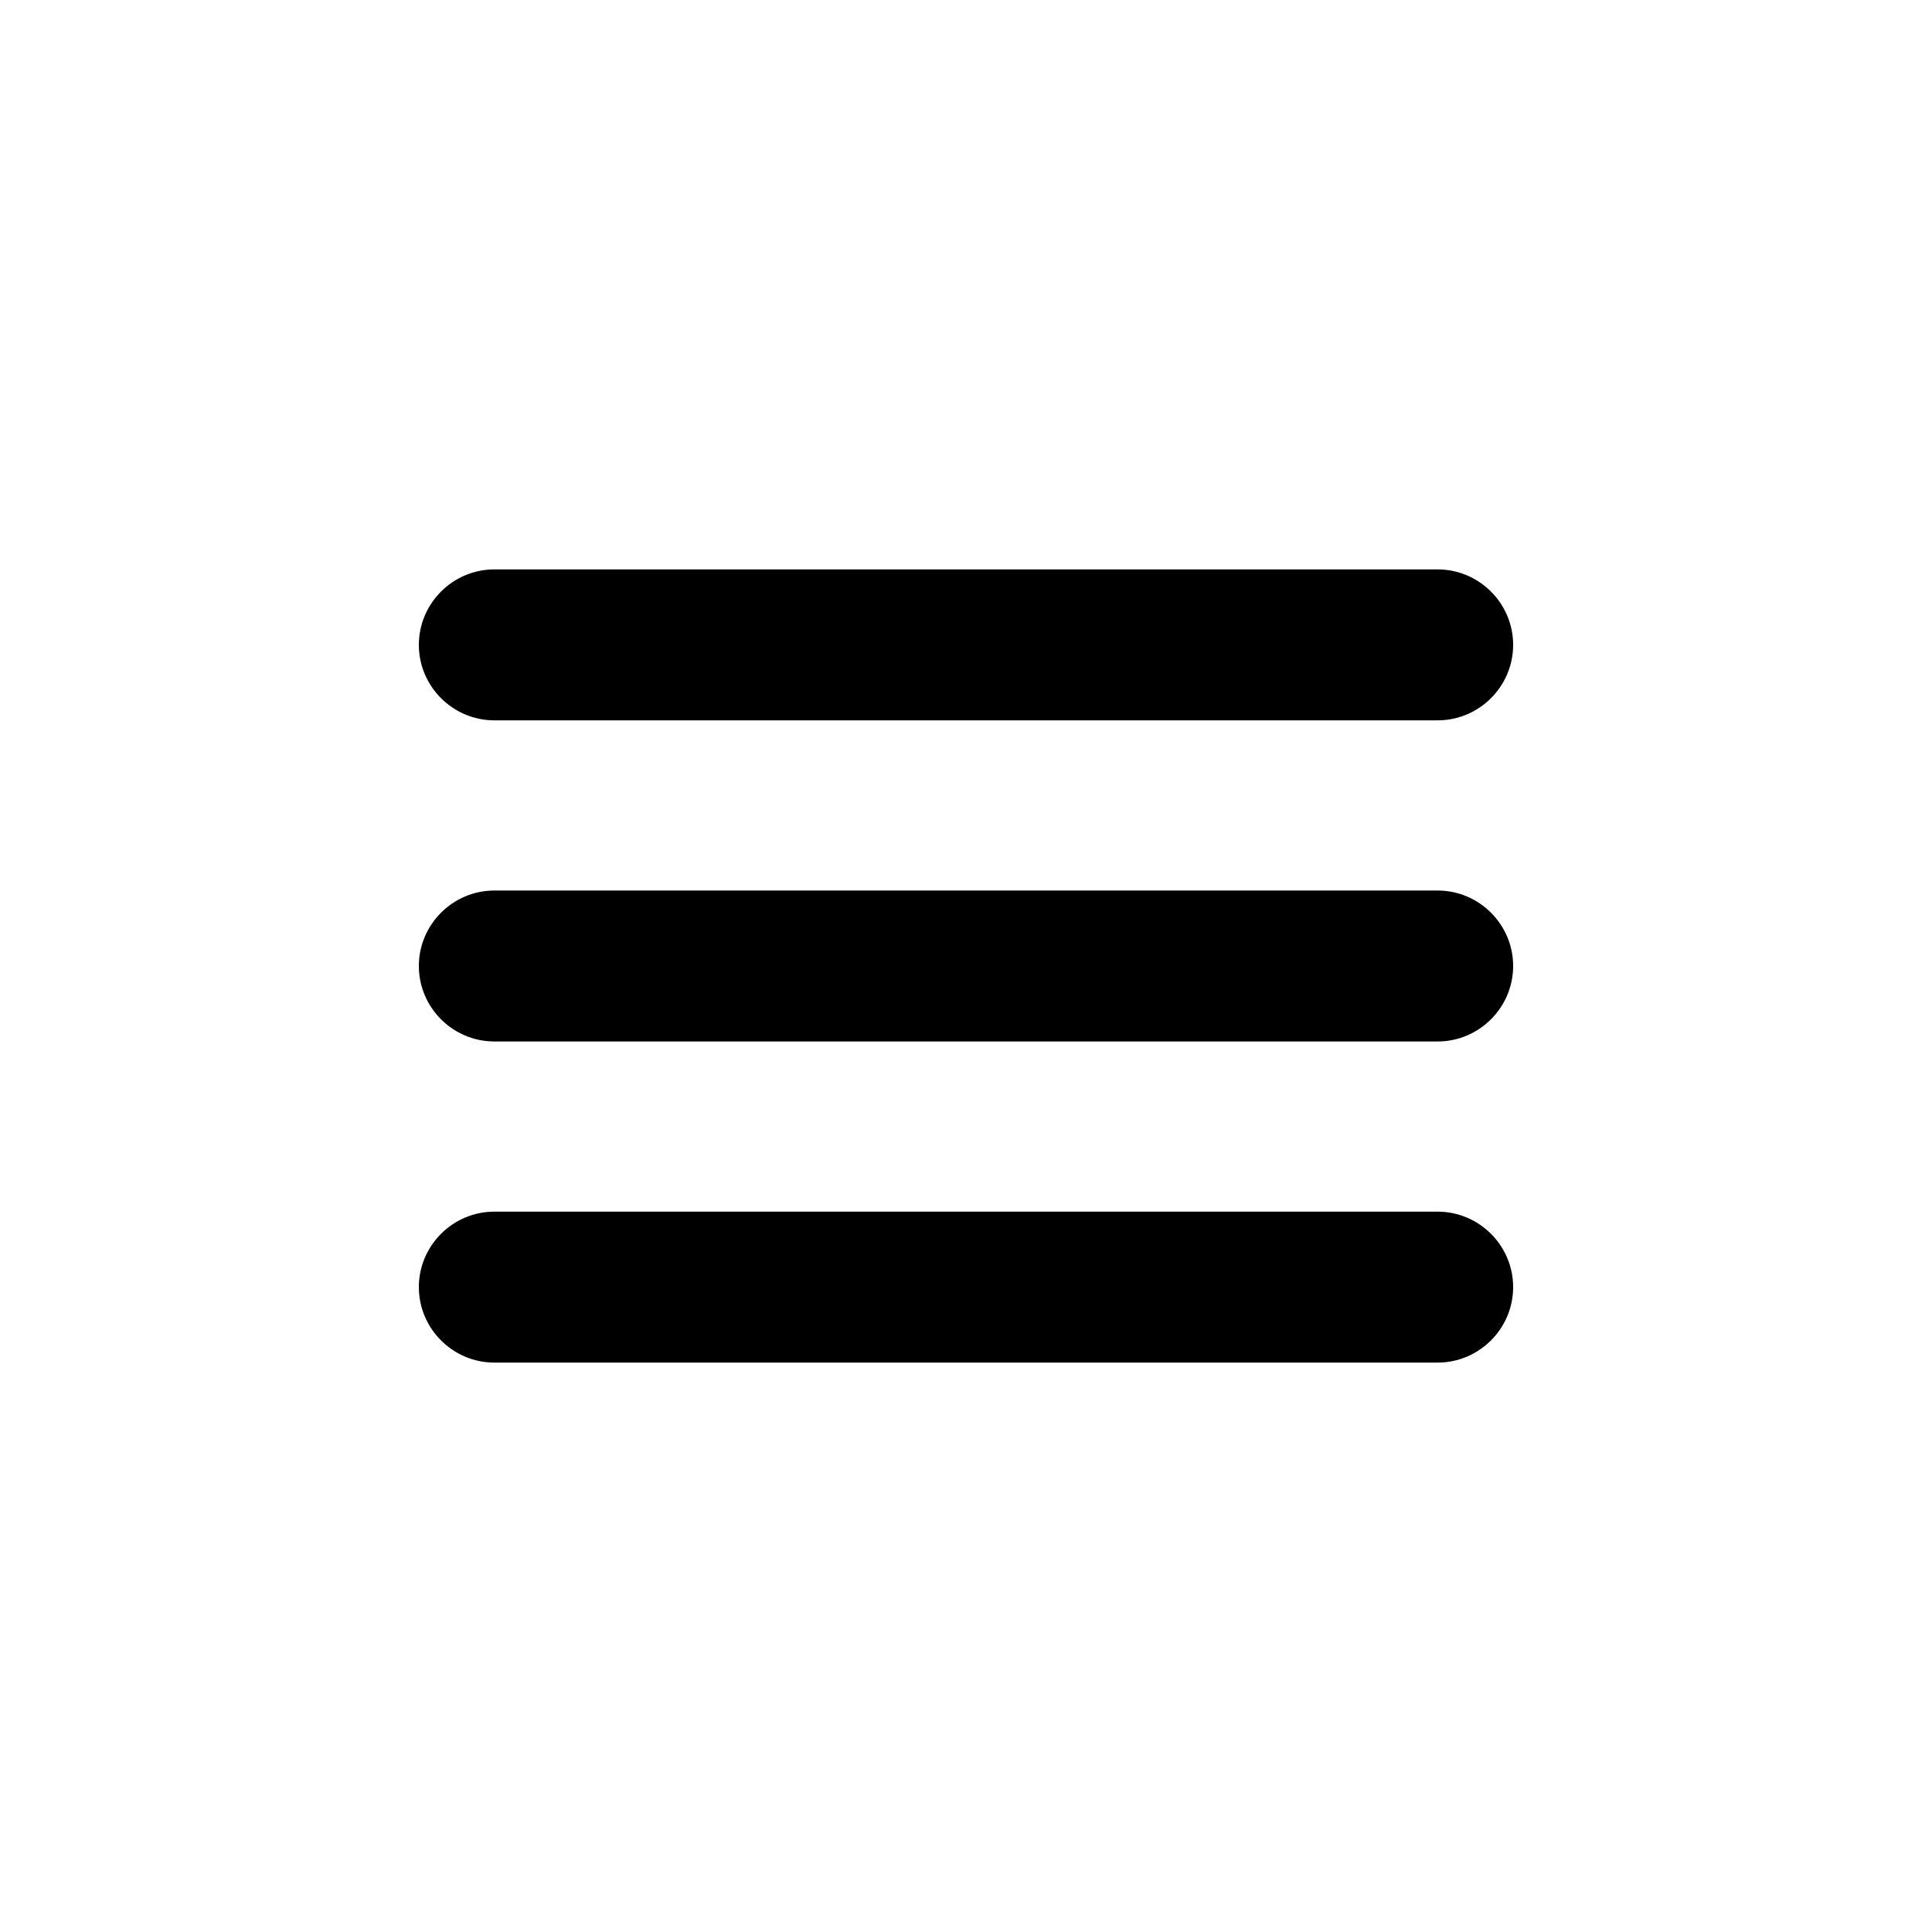
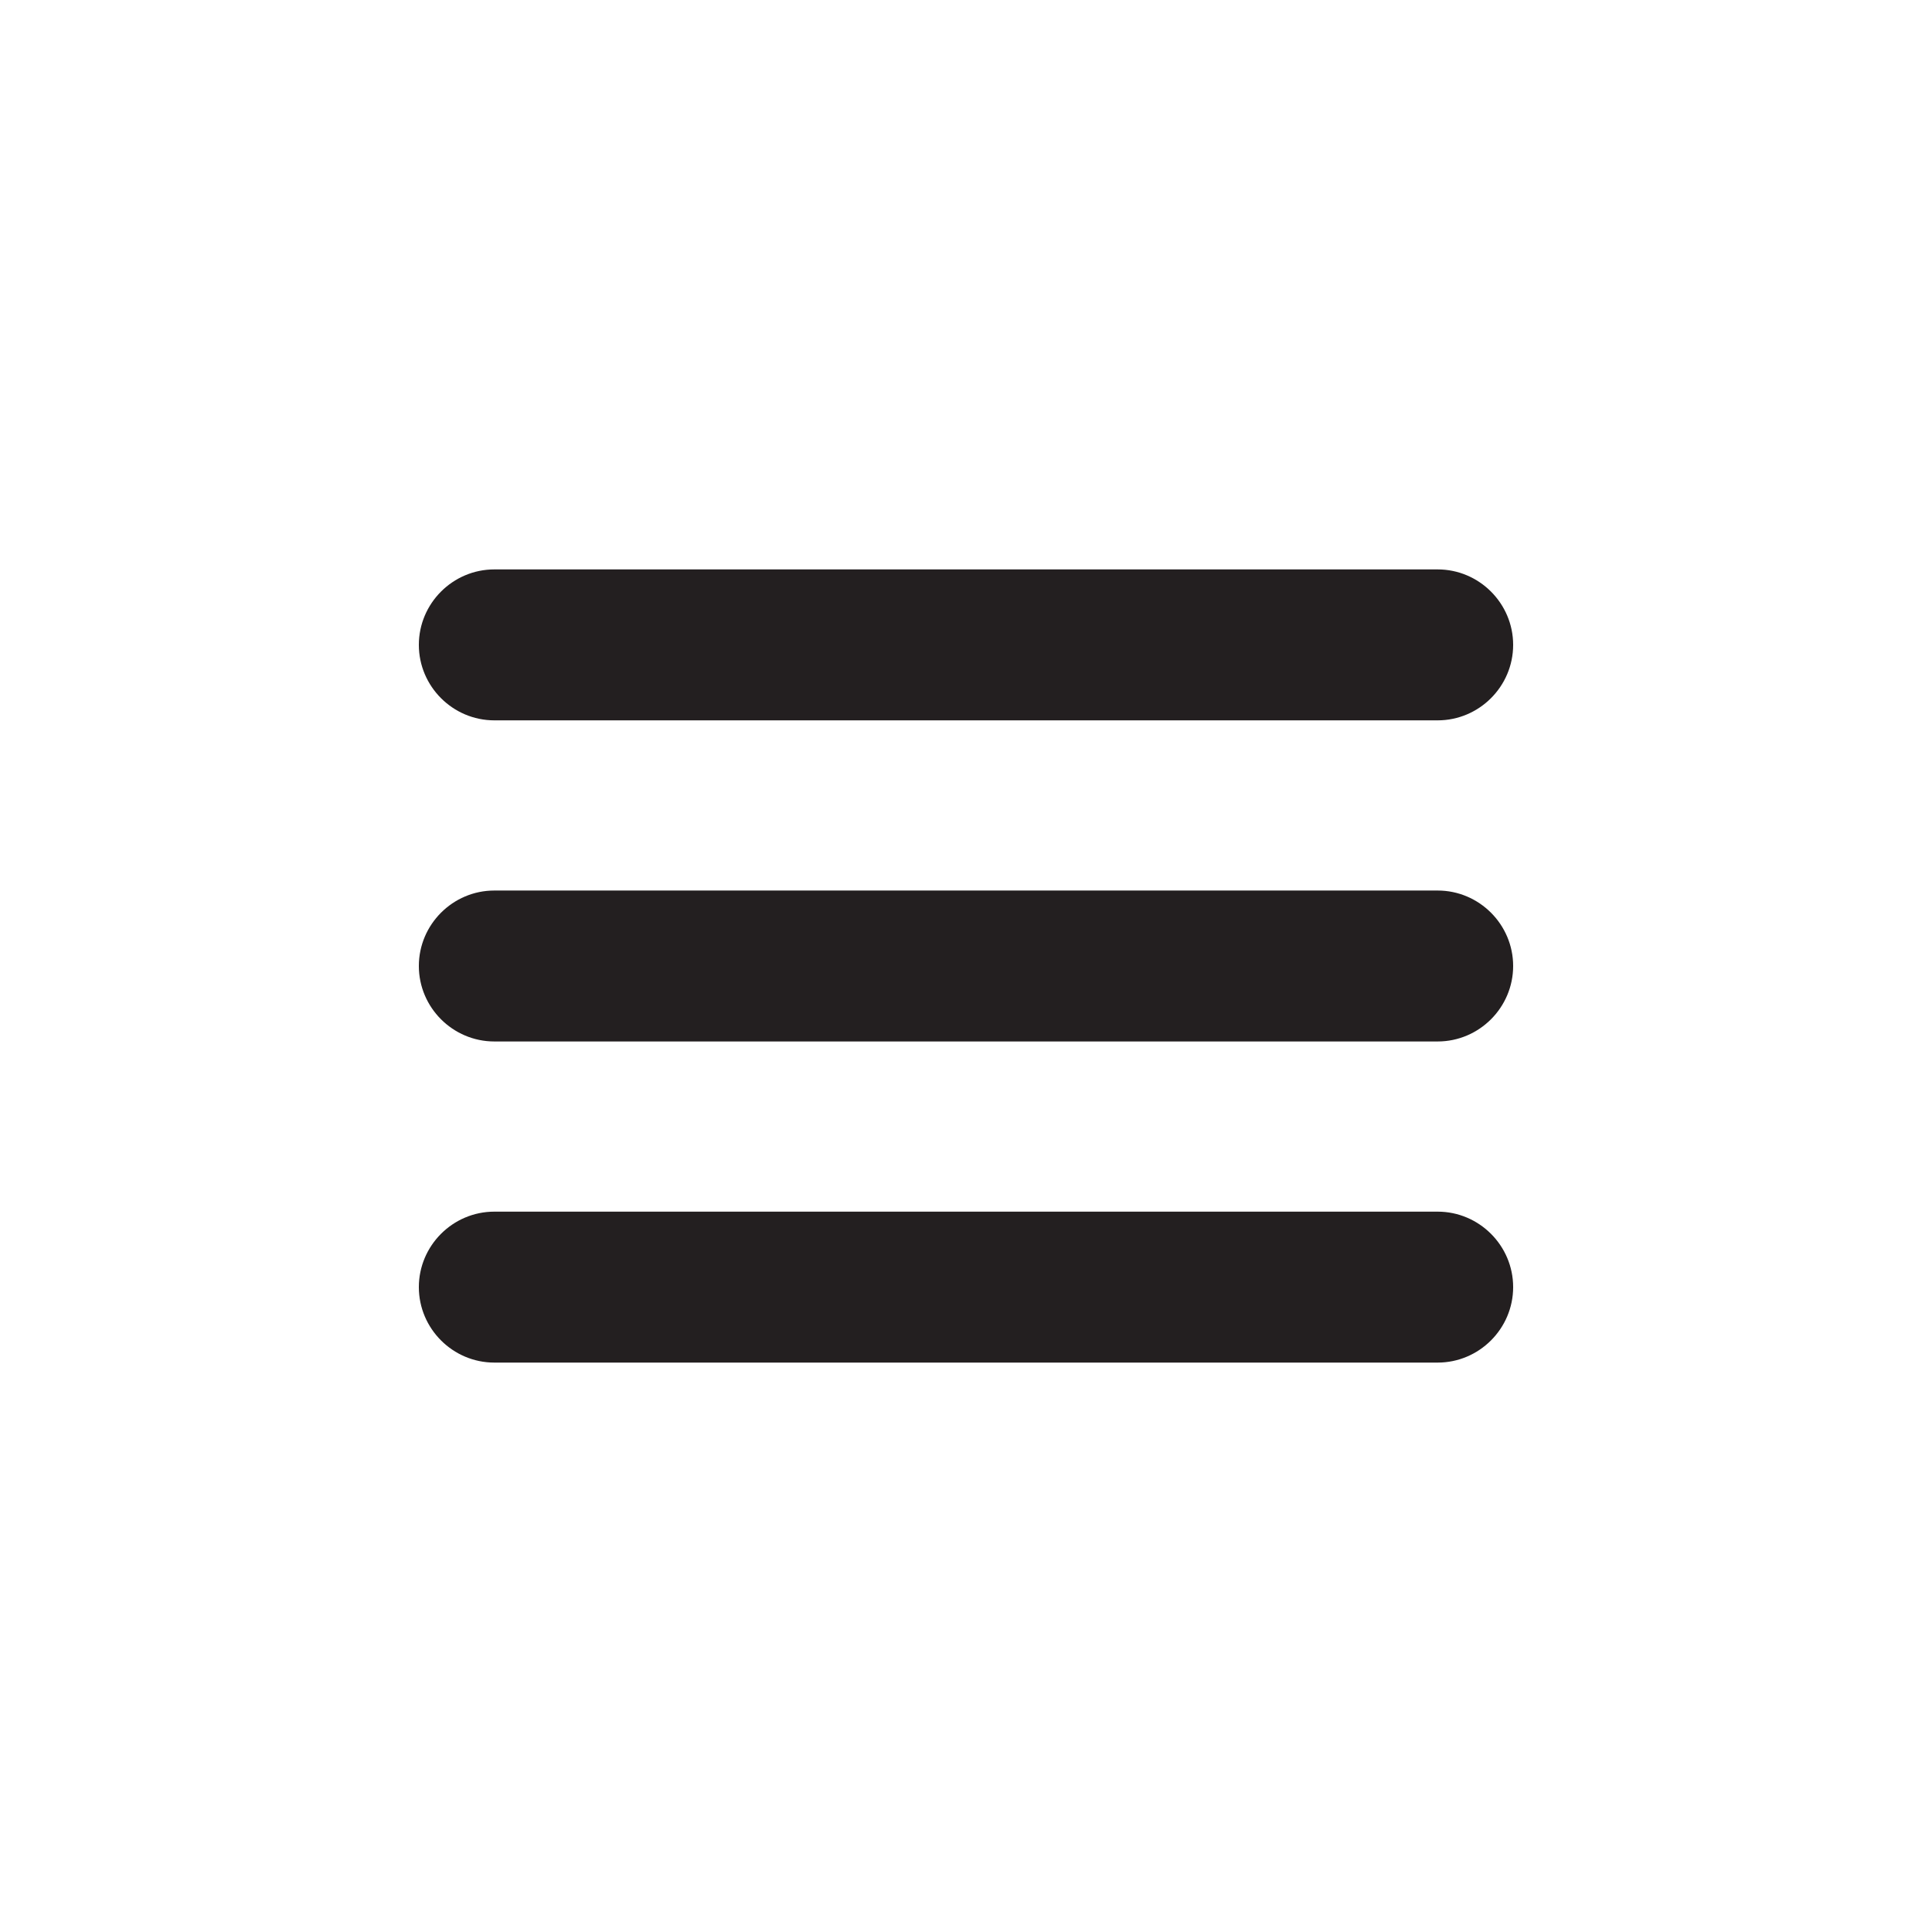
<svg xmlns="http://www.w3.org/2000/svg" id="Layer_1" style="enable-background:new 0 0 512 512;" version="1.1" viewBox="0 0 512 512" xml:space="preserve">
  <style type="text/css">
- 	.st0{}
+ 	.st0{fill:#231F20;}
</style>
  <g>
    <g>
      <path class="st0" d="M381,190.9H131c-11,0-20-9-20-20s9-20,20-20h250c11,0,20,9,20,20S392,190.9,381,190.9z" />
    </g>
    <g>
      <path class="st0" d="M381,361.1H131c-11,0-20-9-20-20s9-20,20-20h250c11,0,20,9,20,20S392,361.1,381,361.1z" />
    </g>
    <g>
      <path class="st0" d="M381,276H131c-11,0-20-9-20-20s9-20,20-20h250c11,0,20,9,20,20S392,276,381,276z" />
    </g>
  </g>
</svg>
